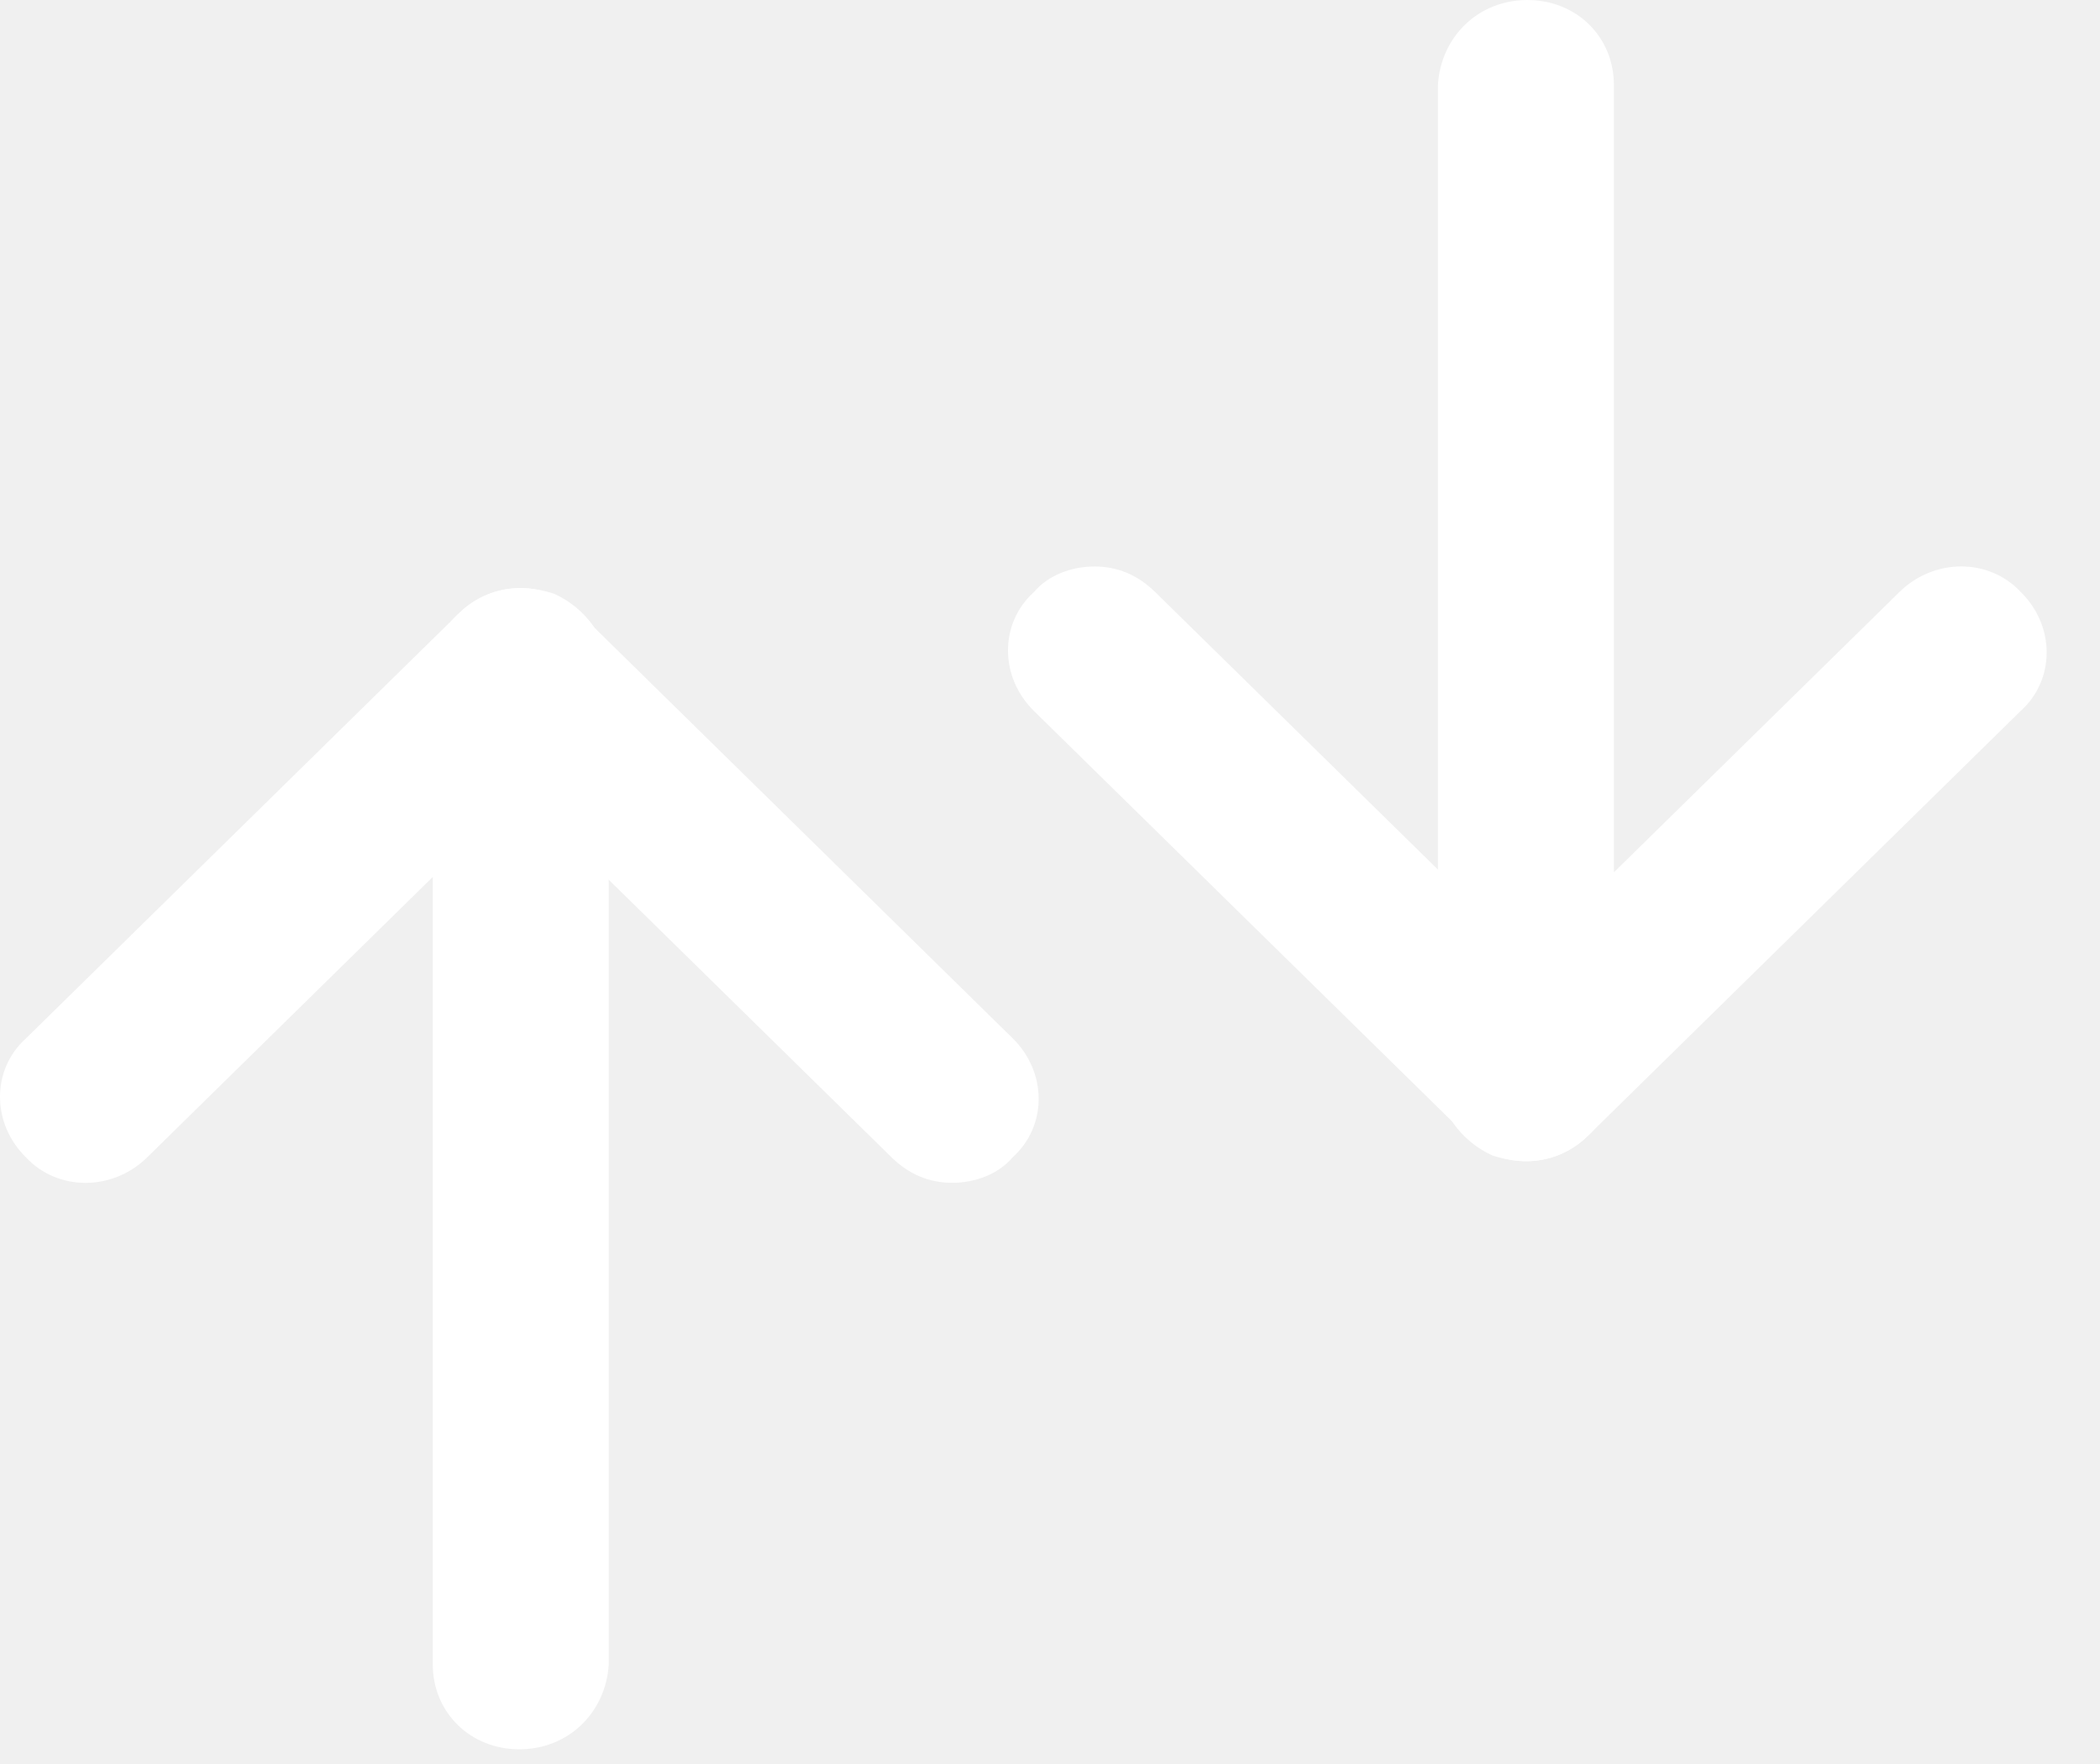
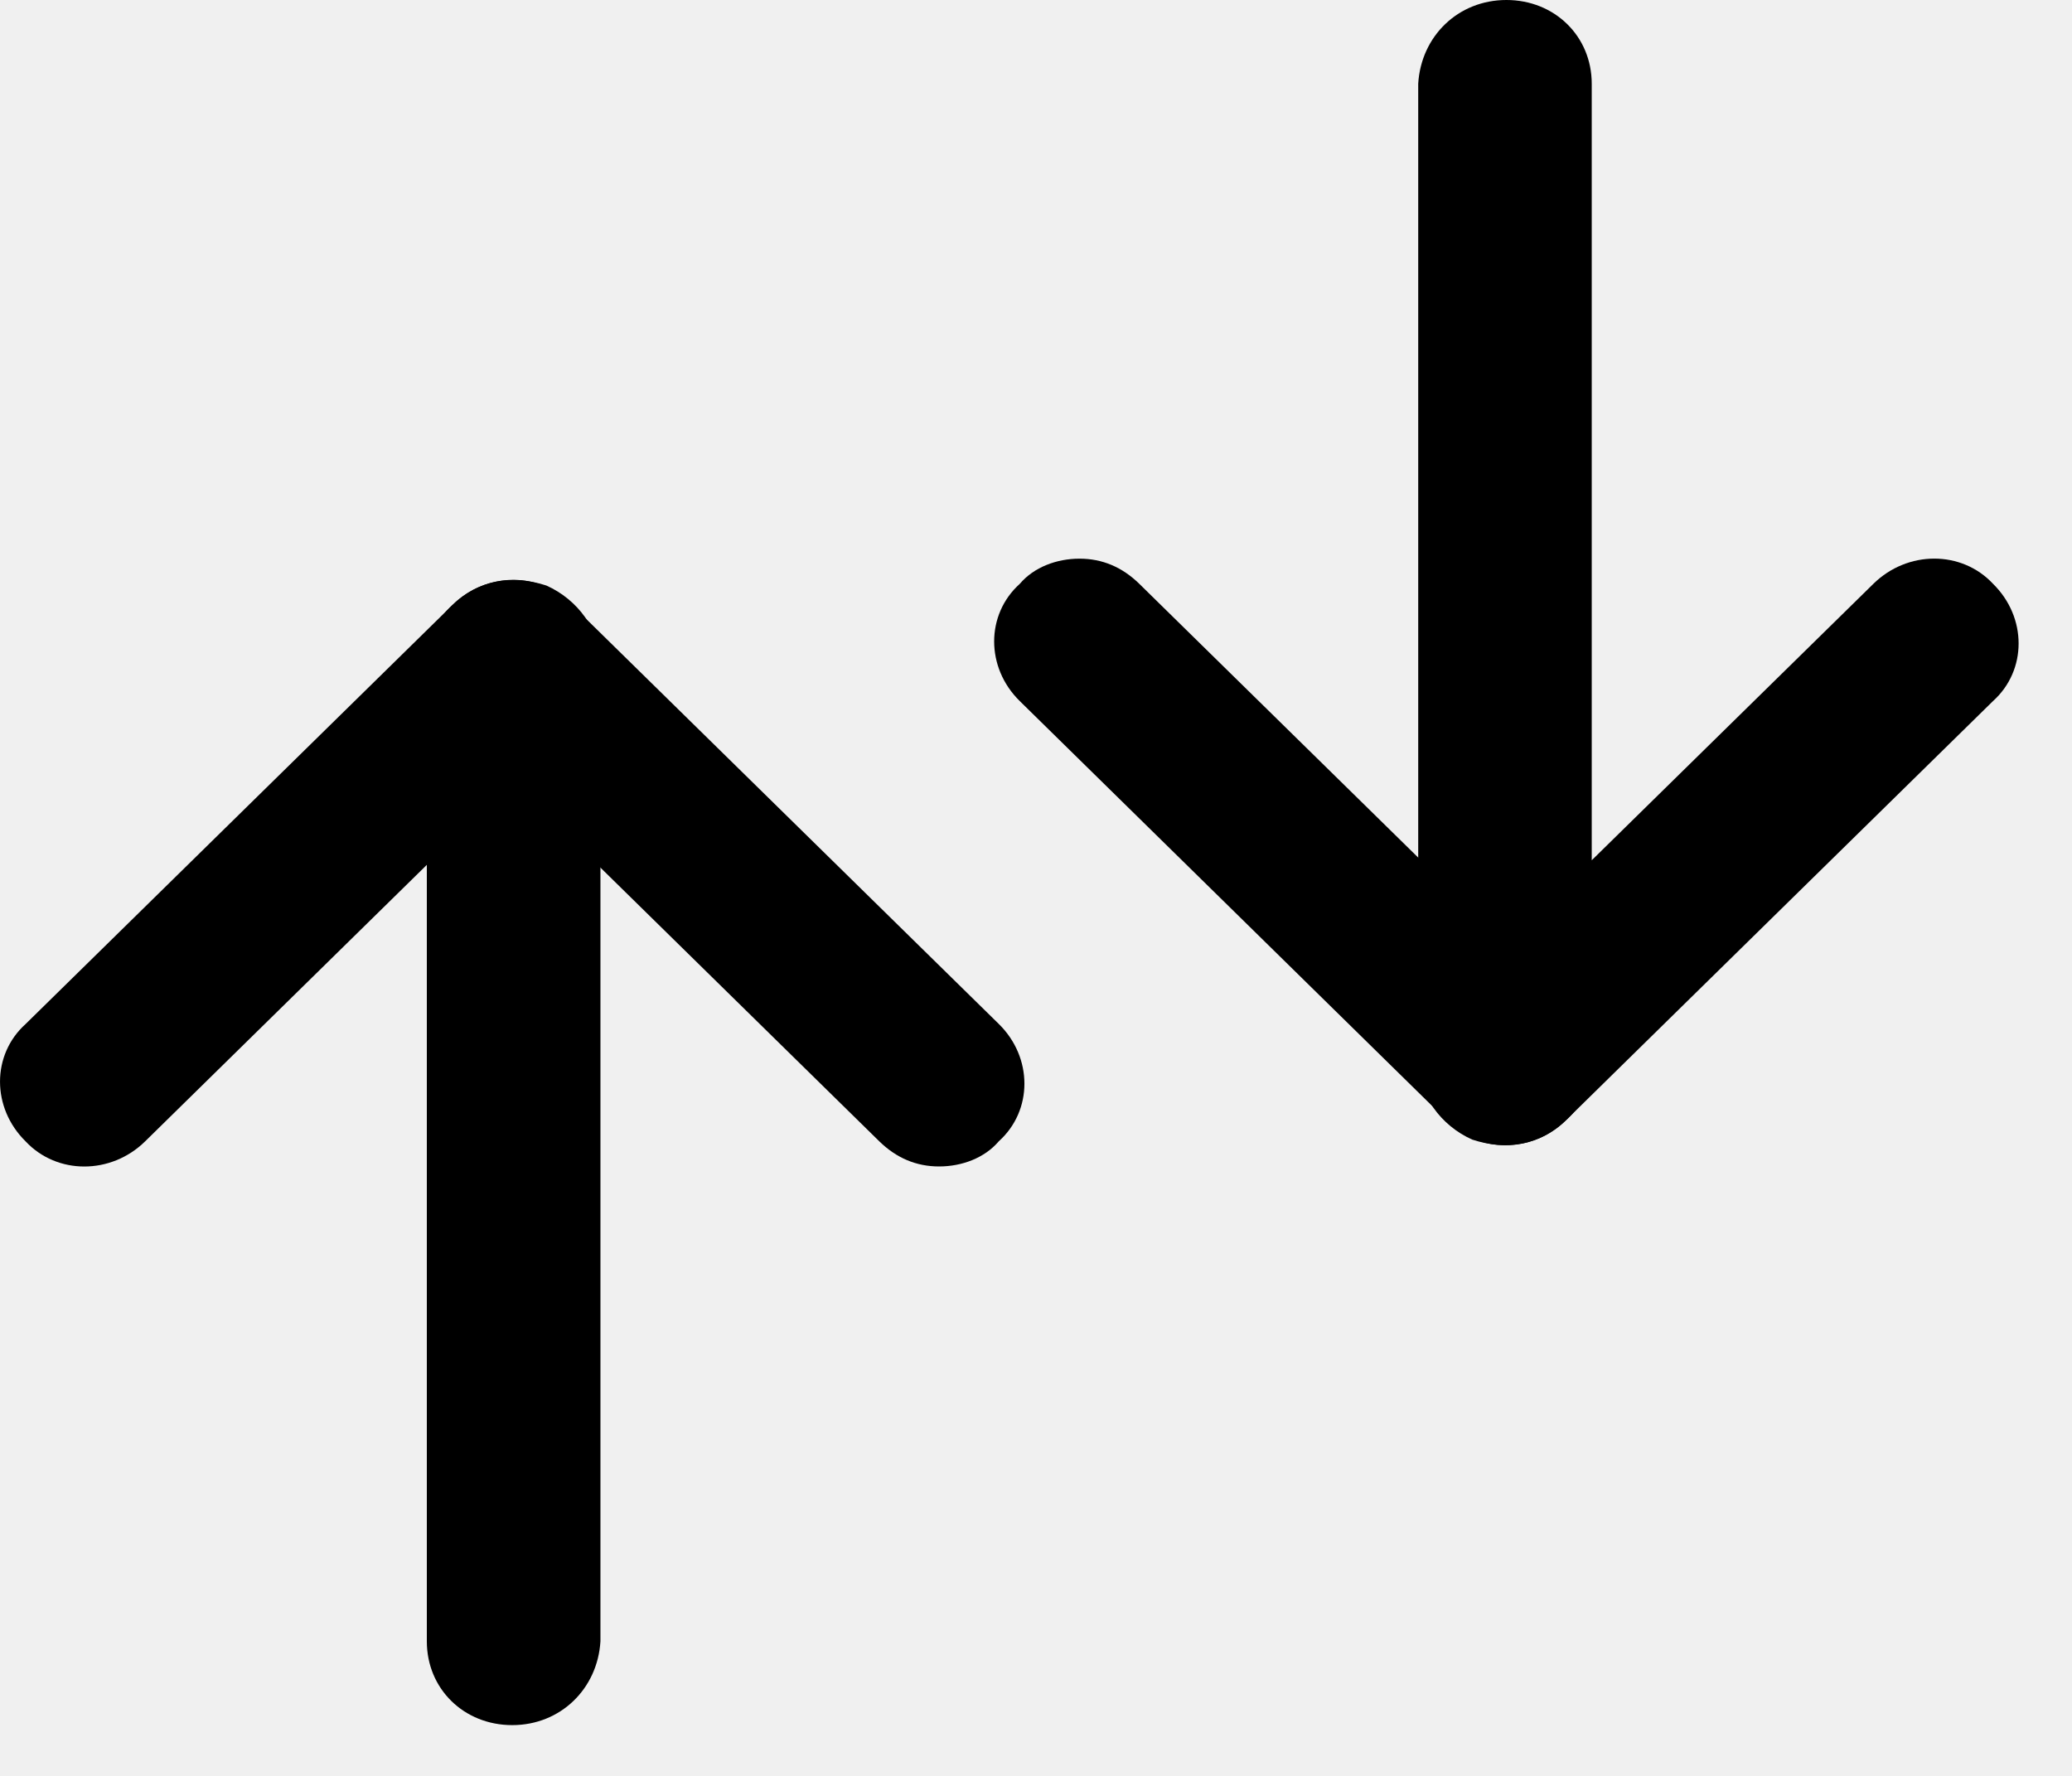
- <svg xmlns="http://www.w3.org/2000/svg" width="25" height="21" viewBox="0 0 25 21" fill="none">
-   <path d="M6.183 20.825C5.599 20.825 5.152 20.387 5.152 19.813L5.152 10.44L1.752 13.778C1.34 14.183 0.687 14.183 0.309 13.778C-0.103 13.373 -0.103 12.733 0.309 12.362L5.461 7.304C5.77 7.001 6.183 6.934 6.595 7.068C6.973 7.237 7.247 7.608 7.247 8.012L7.247 19.813C7.213 20.387 6.766 20.825 6.183 20.825Z" fill="white" />
-   <path d="M11.335 14.081C11.06 14.081 10.819 13.979 10.613 13.777L5.461 8.72C5.049 8.315 5.049 7.674 5.461 7.303C5.873 6.899 6.526 6.899 6.904 7.303L12.056 12.361C12.468 12.766 12.468 13.406 12.056 13.777C11.884 13.979 11.609 14.081 11.335 14.081Z" fill="white" />
-   <path d="M18.183 6.43094e-05C18.767 6.43604e-05 19.213 0.438 19.213 1.012L19.213 10.385L22.613 7.047C23.026 6.642 23.678 6.642 24.056 7.047C24.468 7.451 24.468 8.092 24.056 8.463L18.904 13.521C18.595 13.824 18.183 13.891 17.77 13.757C17.393 13.588 17.118 13.217 17.118 12.812L17.118 1.012C17.152 0.438 17.599 6.42583e-05 18.183 6.43094e-05Z" fill="white" />
-   <path d="M13.031 6.744C13.305 6.744 13.546 6.846 13.752 7.048L18.904 12.105C19.316 12.51 19.316 13.151 18.904 13.521C18.492 13.926 17.839 13.926 17.461 13.521L12.309 8.464C11.897 8.059 11.897 7.419 12.309 7.048C12.481 6.846 12.756 6.744 13.031 6.744Z" fill="white" />
+ <svg xmlns="http://www.w3.org/2000/svg" width="28" height="24" viewBox="0 0 28 24" fill="none">
+   <path d="M6.922 23.314C6.268 23.314 5.768 22.823 5.768 22.182L5.768 11.688L1.961 15.425C1.5 15.878 0.769 15.878 0.346 15.425C-0.115 14.972 -0.115 14.254 0.346 13.839L6.114 8.177C6.46 7.837 6.922 7.762 7.383 7.913C7.806 8.101 8.114 8.517 8.114 8.97L8.114 22.182C8.075 22.823 7.575 23.314 6.922 23.314Z" fill="black" />
+   <path d="M12.69 15.764C12.382 15.764 12.113 15.65 11.882 15.424L6.114 9.762C5.653 9.309 5.653 8.592 6.114 8.176C6.576 7.723 7.306 7.723 7.729 8.176L13.497 13.838C13.959 14.291 13.959 15.009 13.497 15.424C13.305 15.65 12.998 15.764 12.69 15.764Z" fill="black" />
+   <path d="M20.357 -3.0169e-05C21.01 -3.01119e-05 21.51 0.491 21.51 1.132L21.51 11.626L25.317 7.889C25.779 7.436 26.509 7.436 26.932 7.889C27.394 8.342 27.394 9.06 26.932 9.475L21.164 15.137C20.818 15.477 20.357 15.552 19.895 15.401C19.472 15.213 19.165 14.797 19.165 14.344L19.165 1.132C19.203 0.491 19.703 -3.02262e-05 20.357 -3.0169e-05Z" fill="black" />
+   <path d="M14.588 7.55C14.896 7.55 15.165 7.664 15.396 7.89L21.164 13.552C21.626 14.005 21.626 14.723 21.164 15.138C20.703 15.591 19.972 15.591 19.549 15.138L13.781 9.475C13.319 9.023 13.319 8.305 13.781 7.89C13.973 7.664 14.281 7.55 14.588 7.55Z" fill="black" />
</svg>
